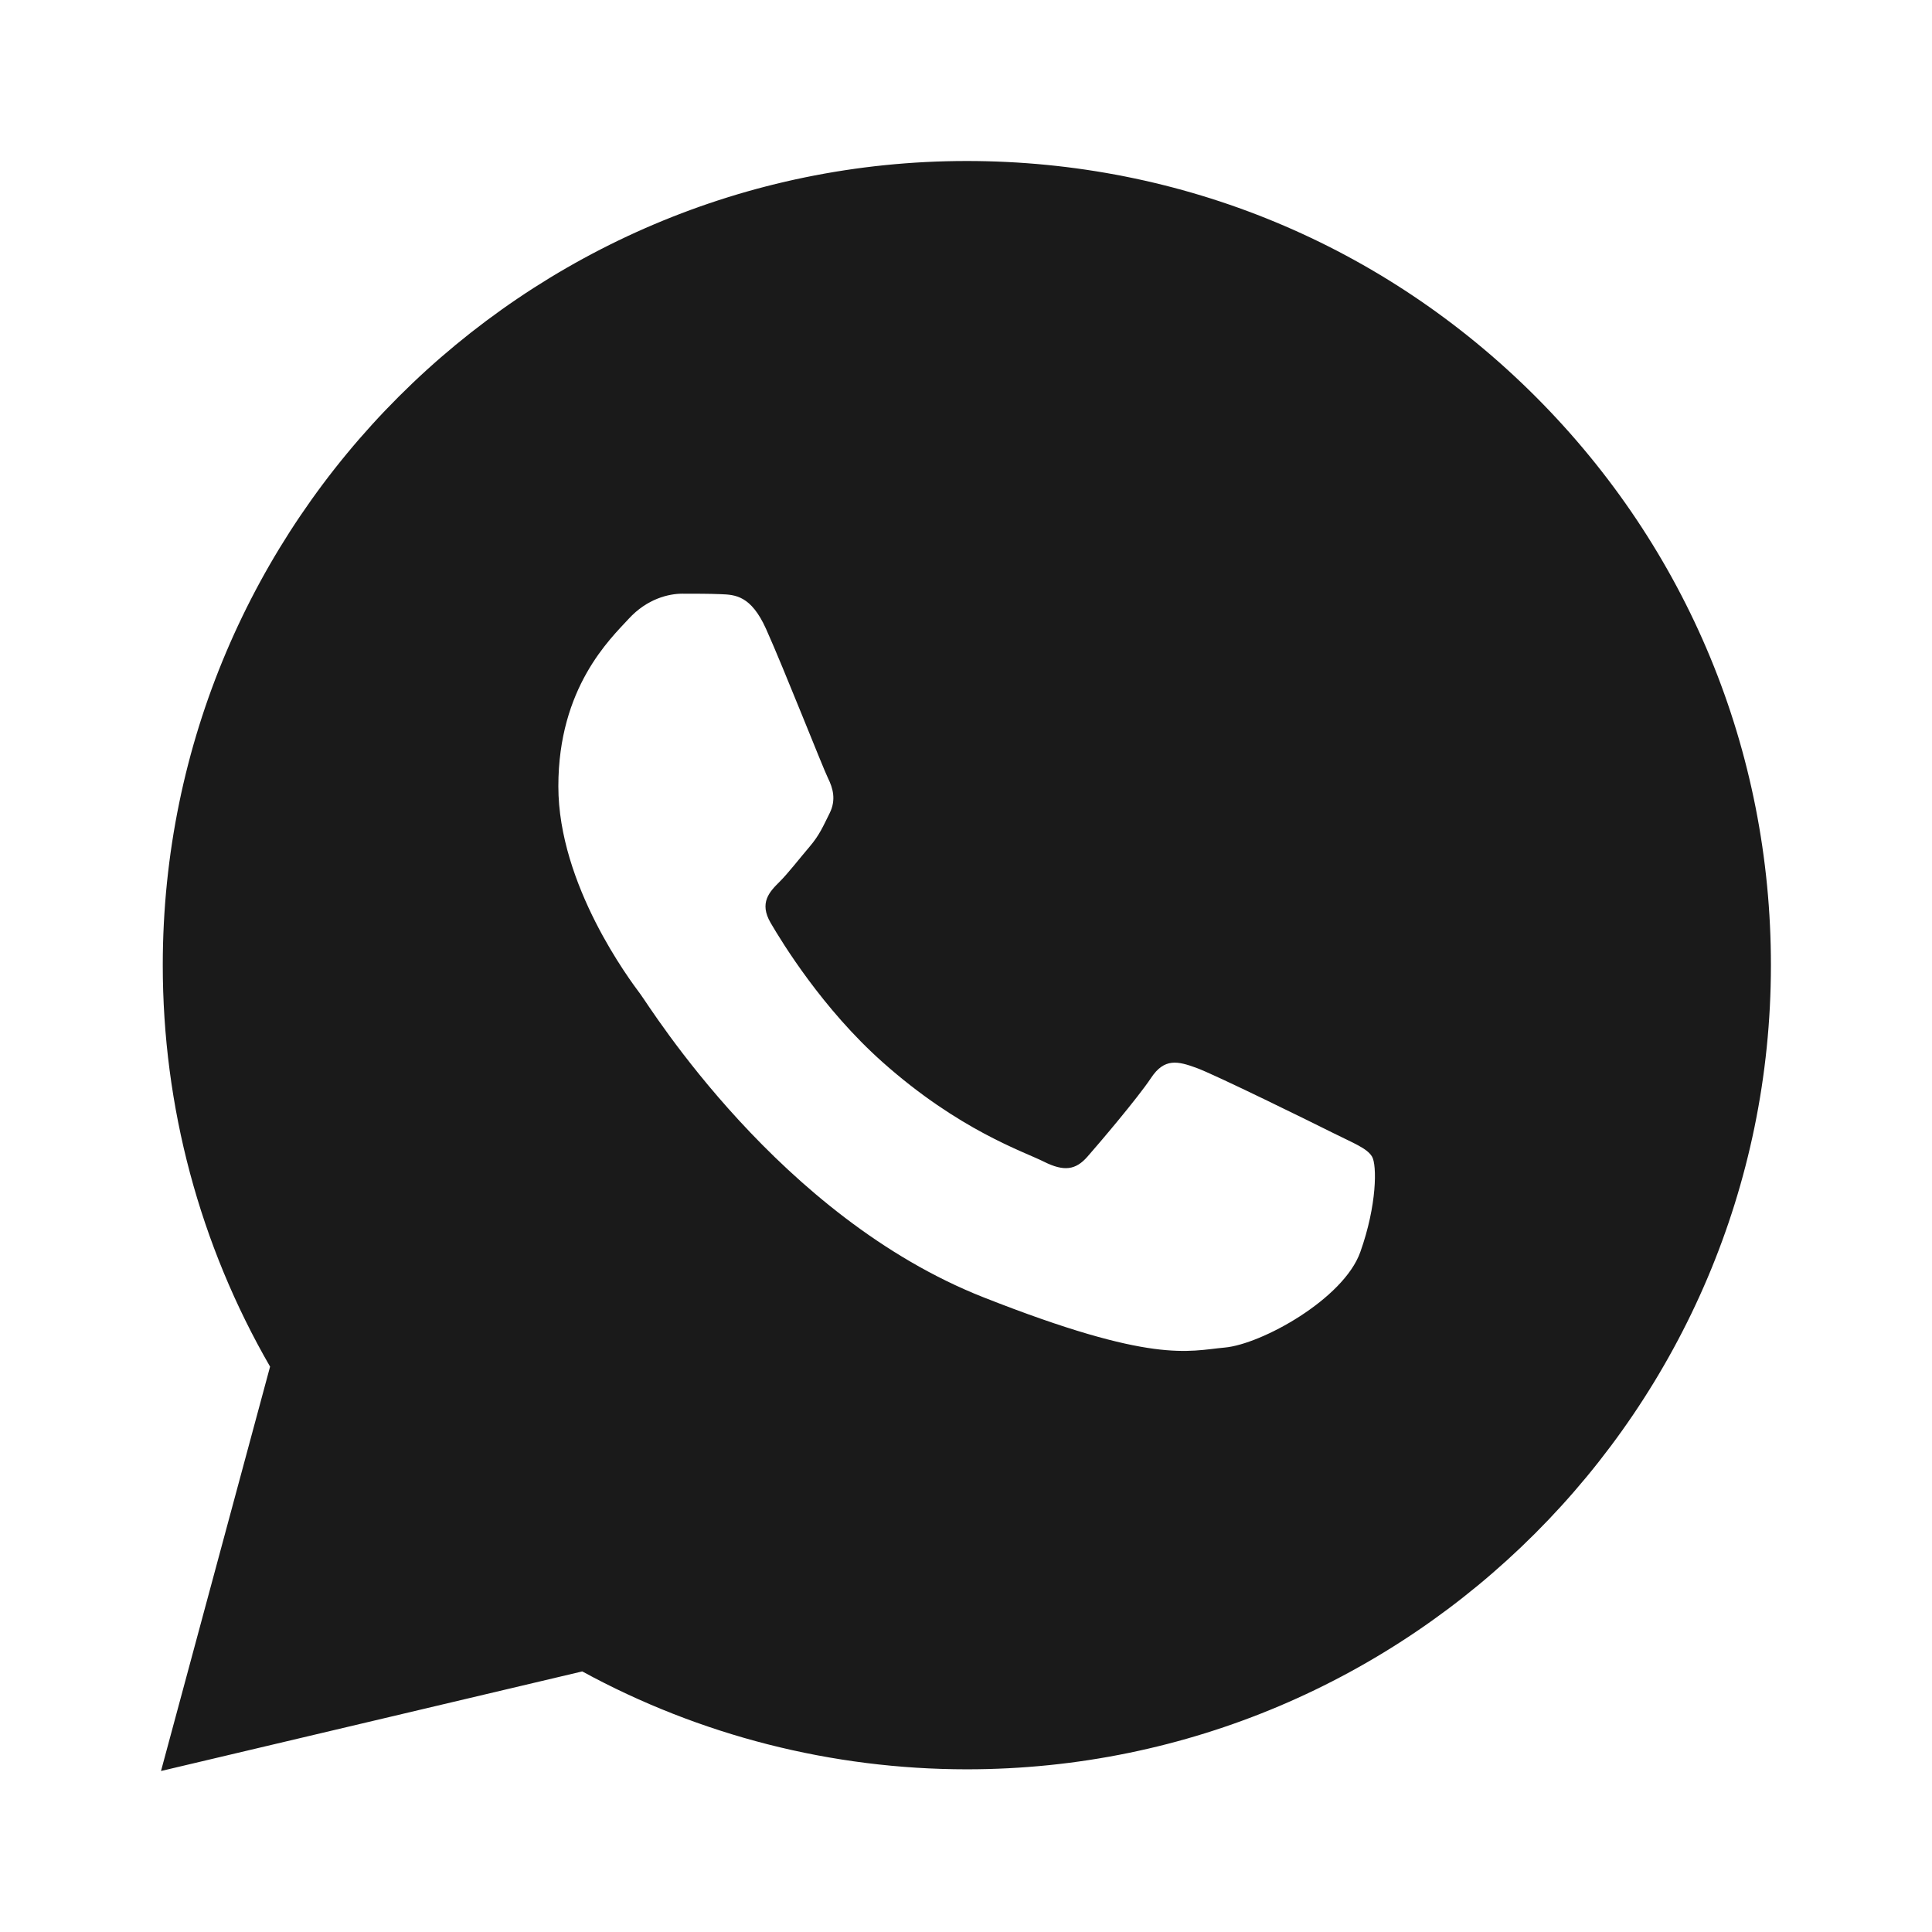
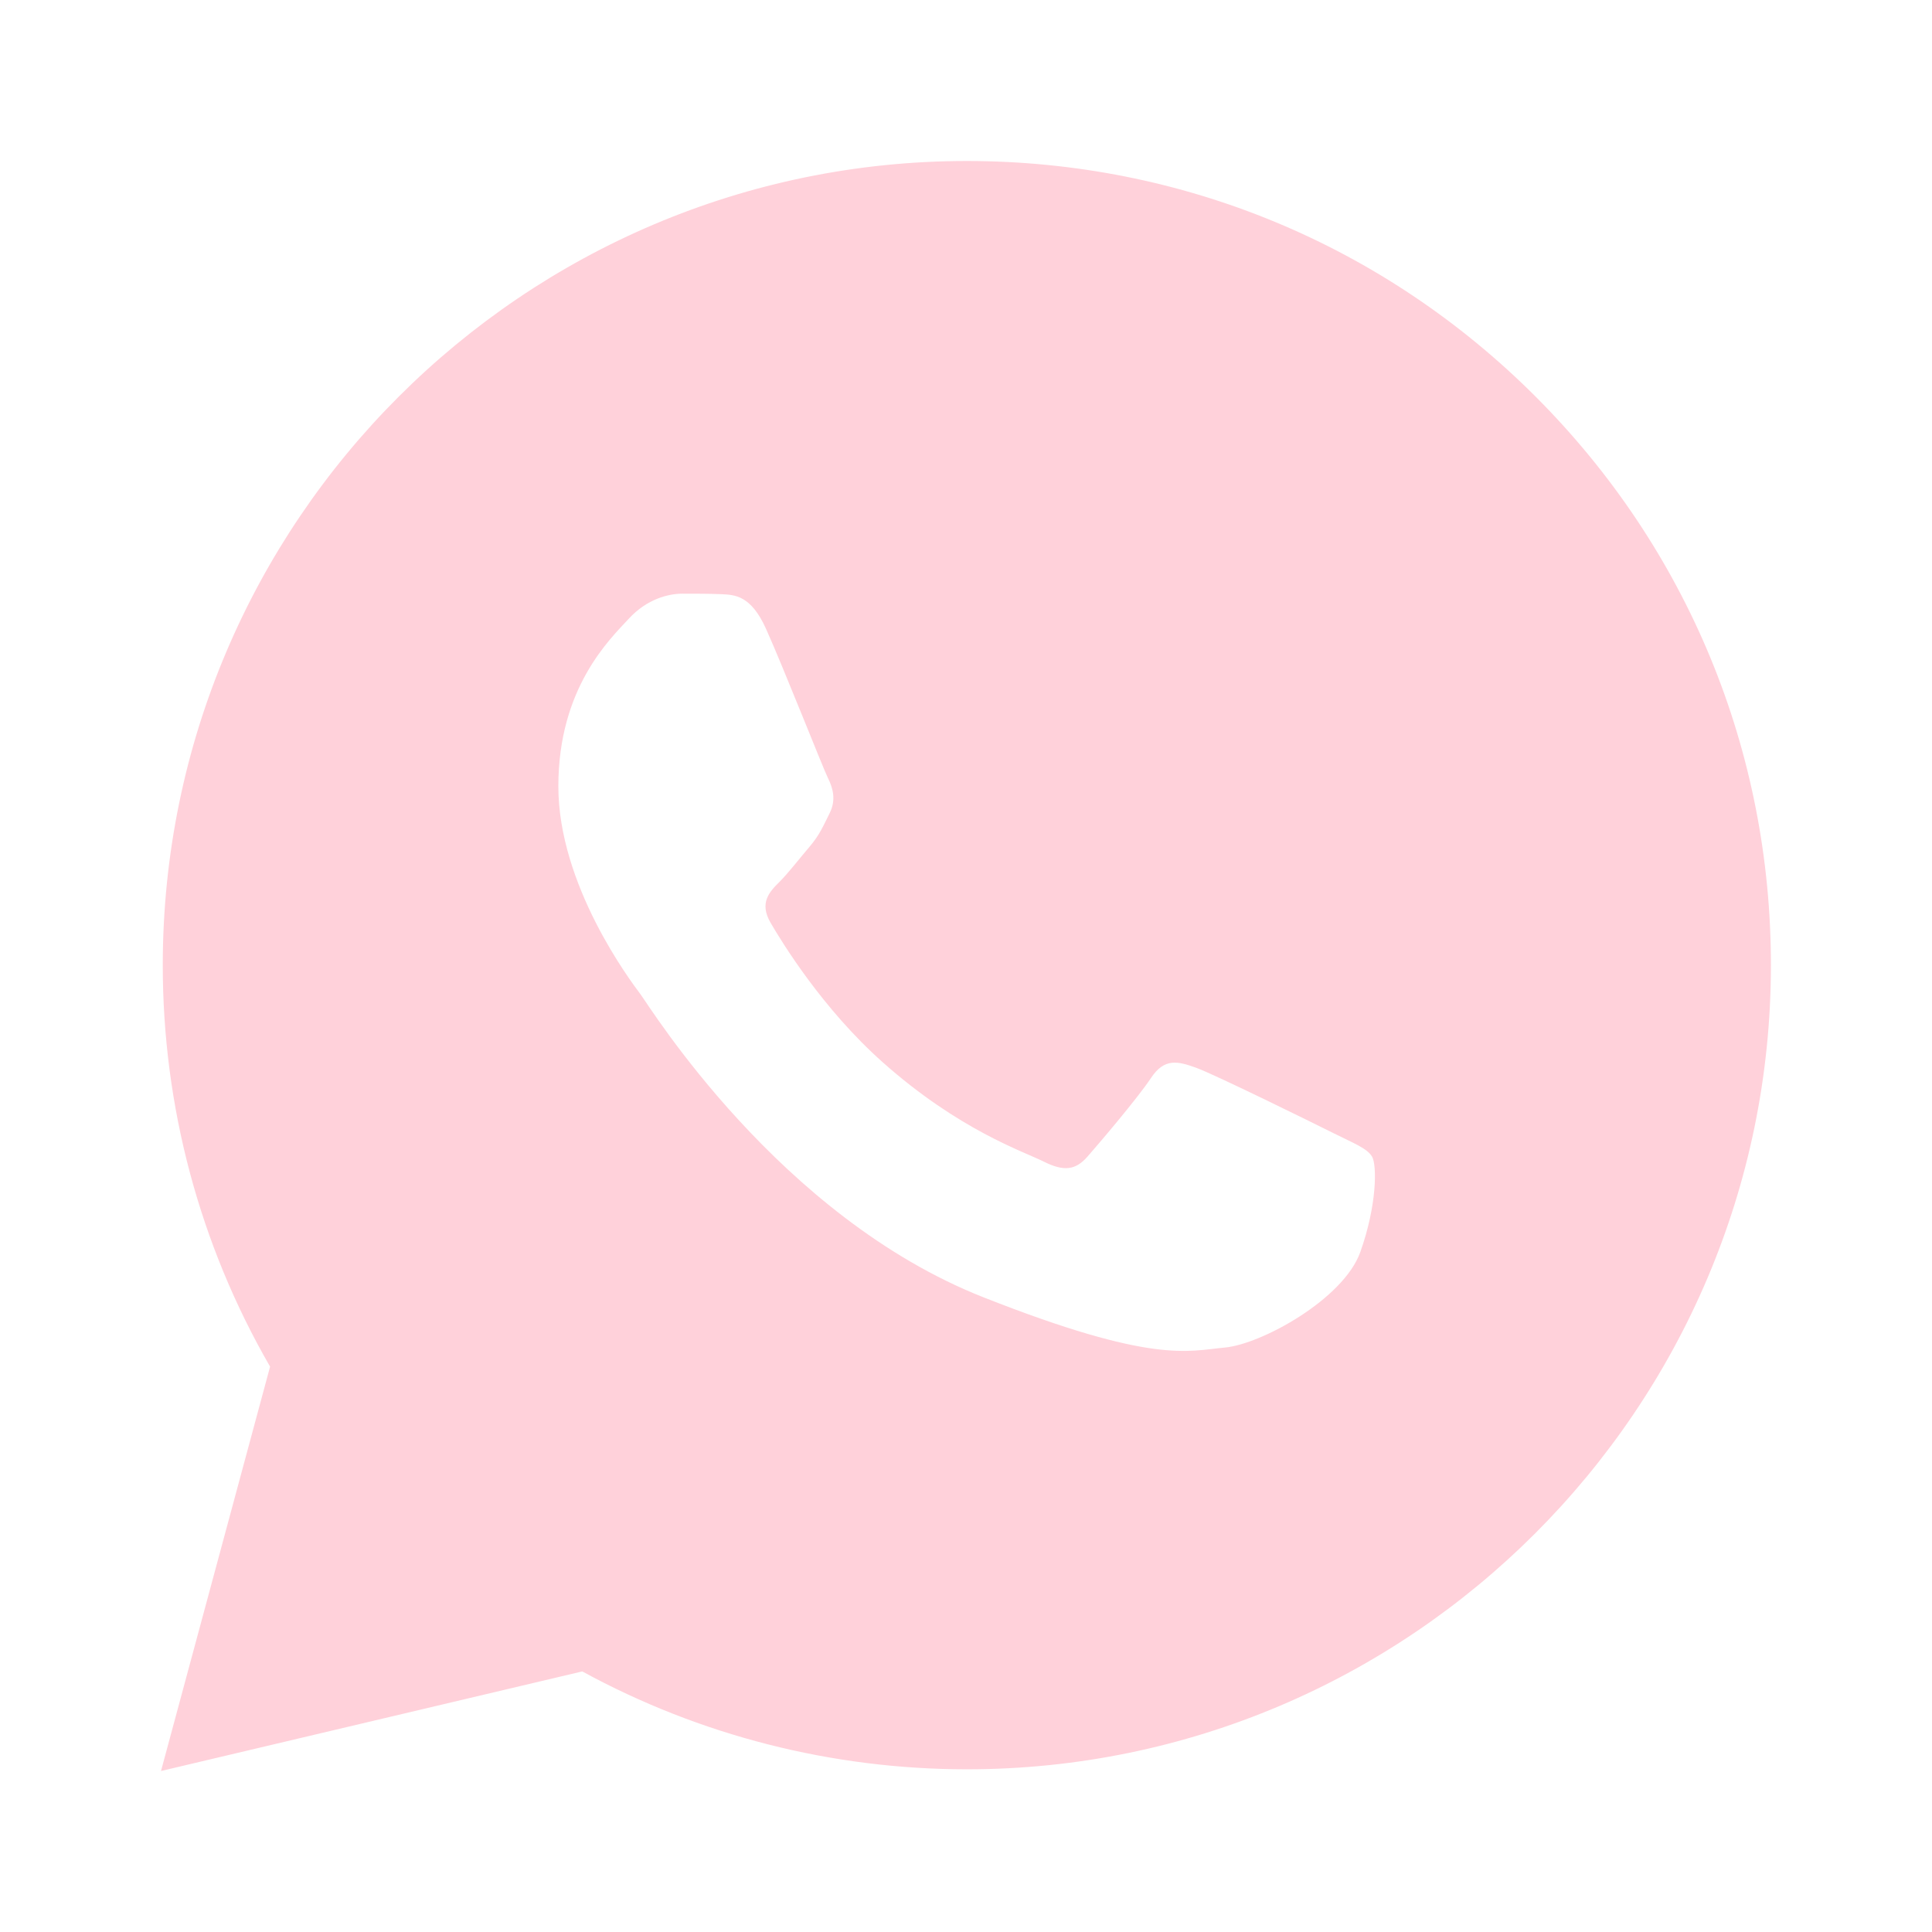
- <svg xmlns="http://www.w3.org/2000/svg" fill="#1A1A1A" viewBox="0 0 24 24" width="48px" height="48px">
+ <svg xmlns="http://www.w3.org/2000/svg" fill="#ffd1da" viewBox="0 0 24 24" width="48px" height="48px">
  <path d="M19.077,4.928C17.191,3.041,14.683,2.001,12.011,2c-5.506,0-9.987,4.479-9.989,9.985 c-0.001,1.76,0.459,3.478,1.333,4.992L2,22l5.233-1.237c1.459,0.796,3.101,1.215,4.773,1.216h0.004 c5.505,0,9.986-4.48,9.989-9.985C22.001,9.325,20.963,6.816,19.077,4.928z M16.898,15.554c-0.208,0.583-1.227,1.145-1.685,1.186 c-0.458,0.042-0.887,0.207-2.995-0.624c-2.537-1-4.139-3.601-4.263-3.767c-0.125-0.167-1.019-1.353-1.019-2.581 S7.581,7.936,7.81,7.687c0.229-0.25,0.499-0.312,0.666-0.312c0.166,0,0.333,0,0.478,0.006c0.178,0.007,0.375,0.016,0.562,0.431 c0.222,0.494,0.707,1.728,0.769,1.853s0.104,0.271,0.021,0.437s-0.125,0.27-0.249,0.416c-0.125,0.146-0.262,0.325-0.374,0.437 c-0.125,0.124-0.255,0.26-0.11,0.509c0.146,0.25,0.646,1.067,1.388,1.728c0.954,0.85,1.757,1.113,2.007,1.239 c0.25,0.125,0.395,0.104,0.541-0.063c0.146-0.166,0.624-0.728,0.79-0.978s0.333-0.208,0.562-0.125s1.456,0.687,1.705,0.812 c0.25,0.125,0.416,0.187,0.478,0.291C17.106,14.471,17.106,14.971,16.898,15.554z" />
</svg>
